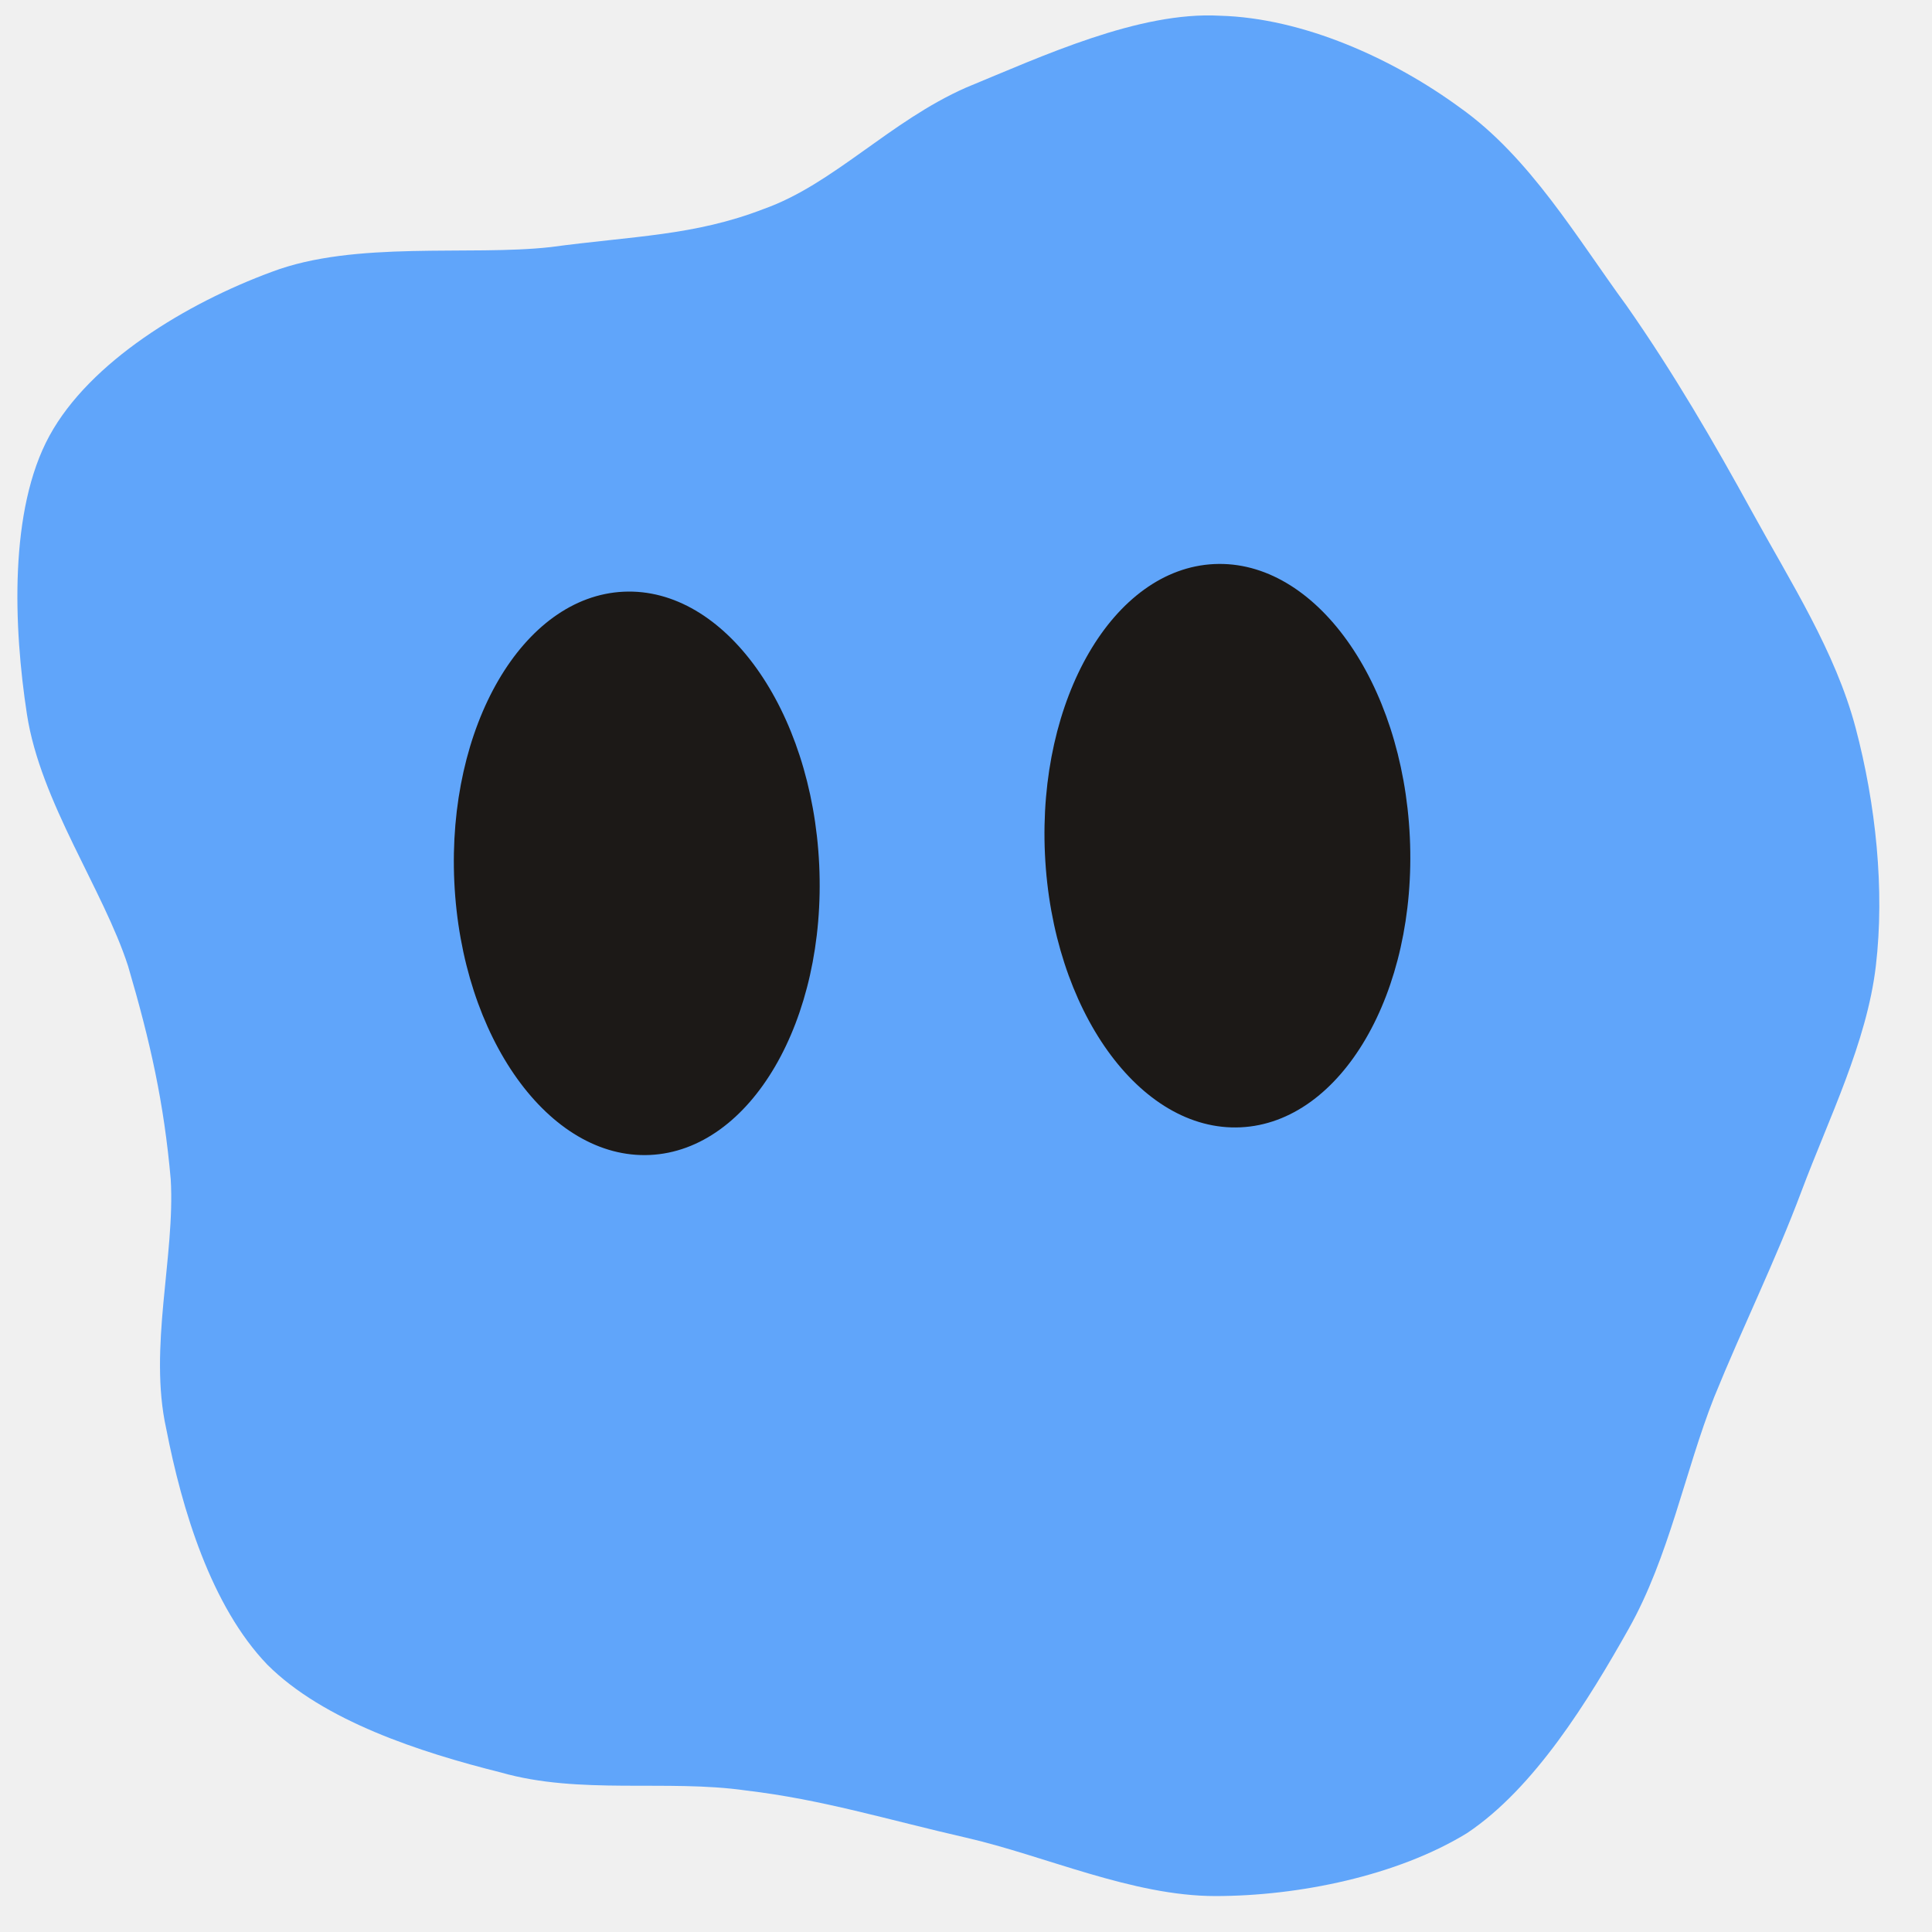
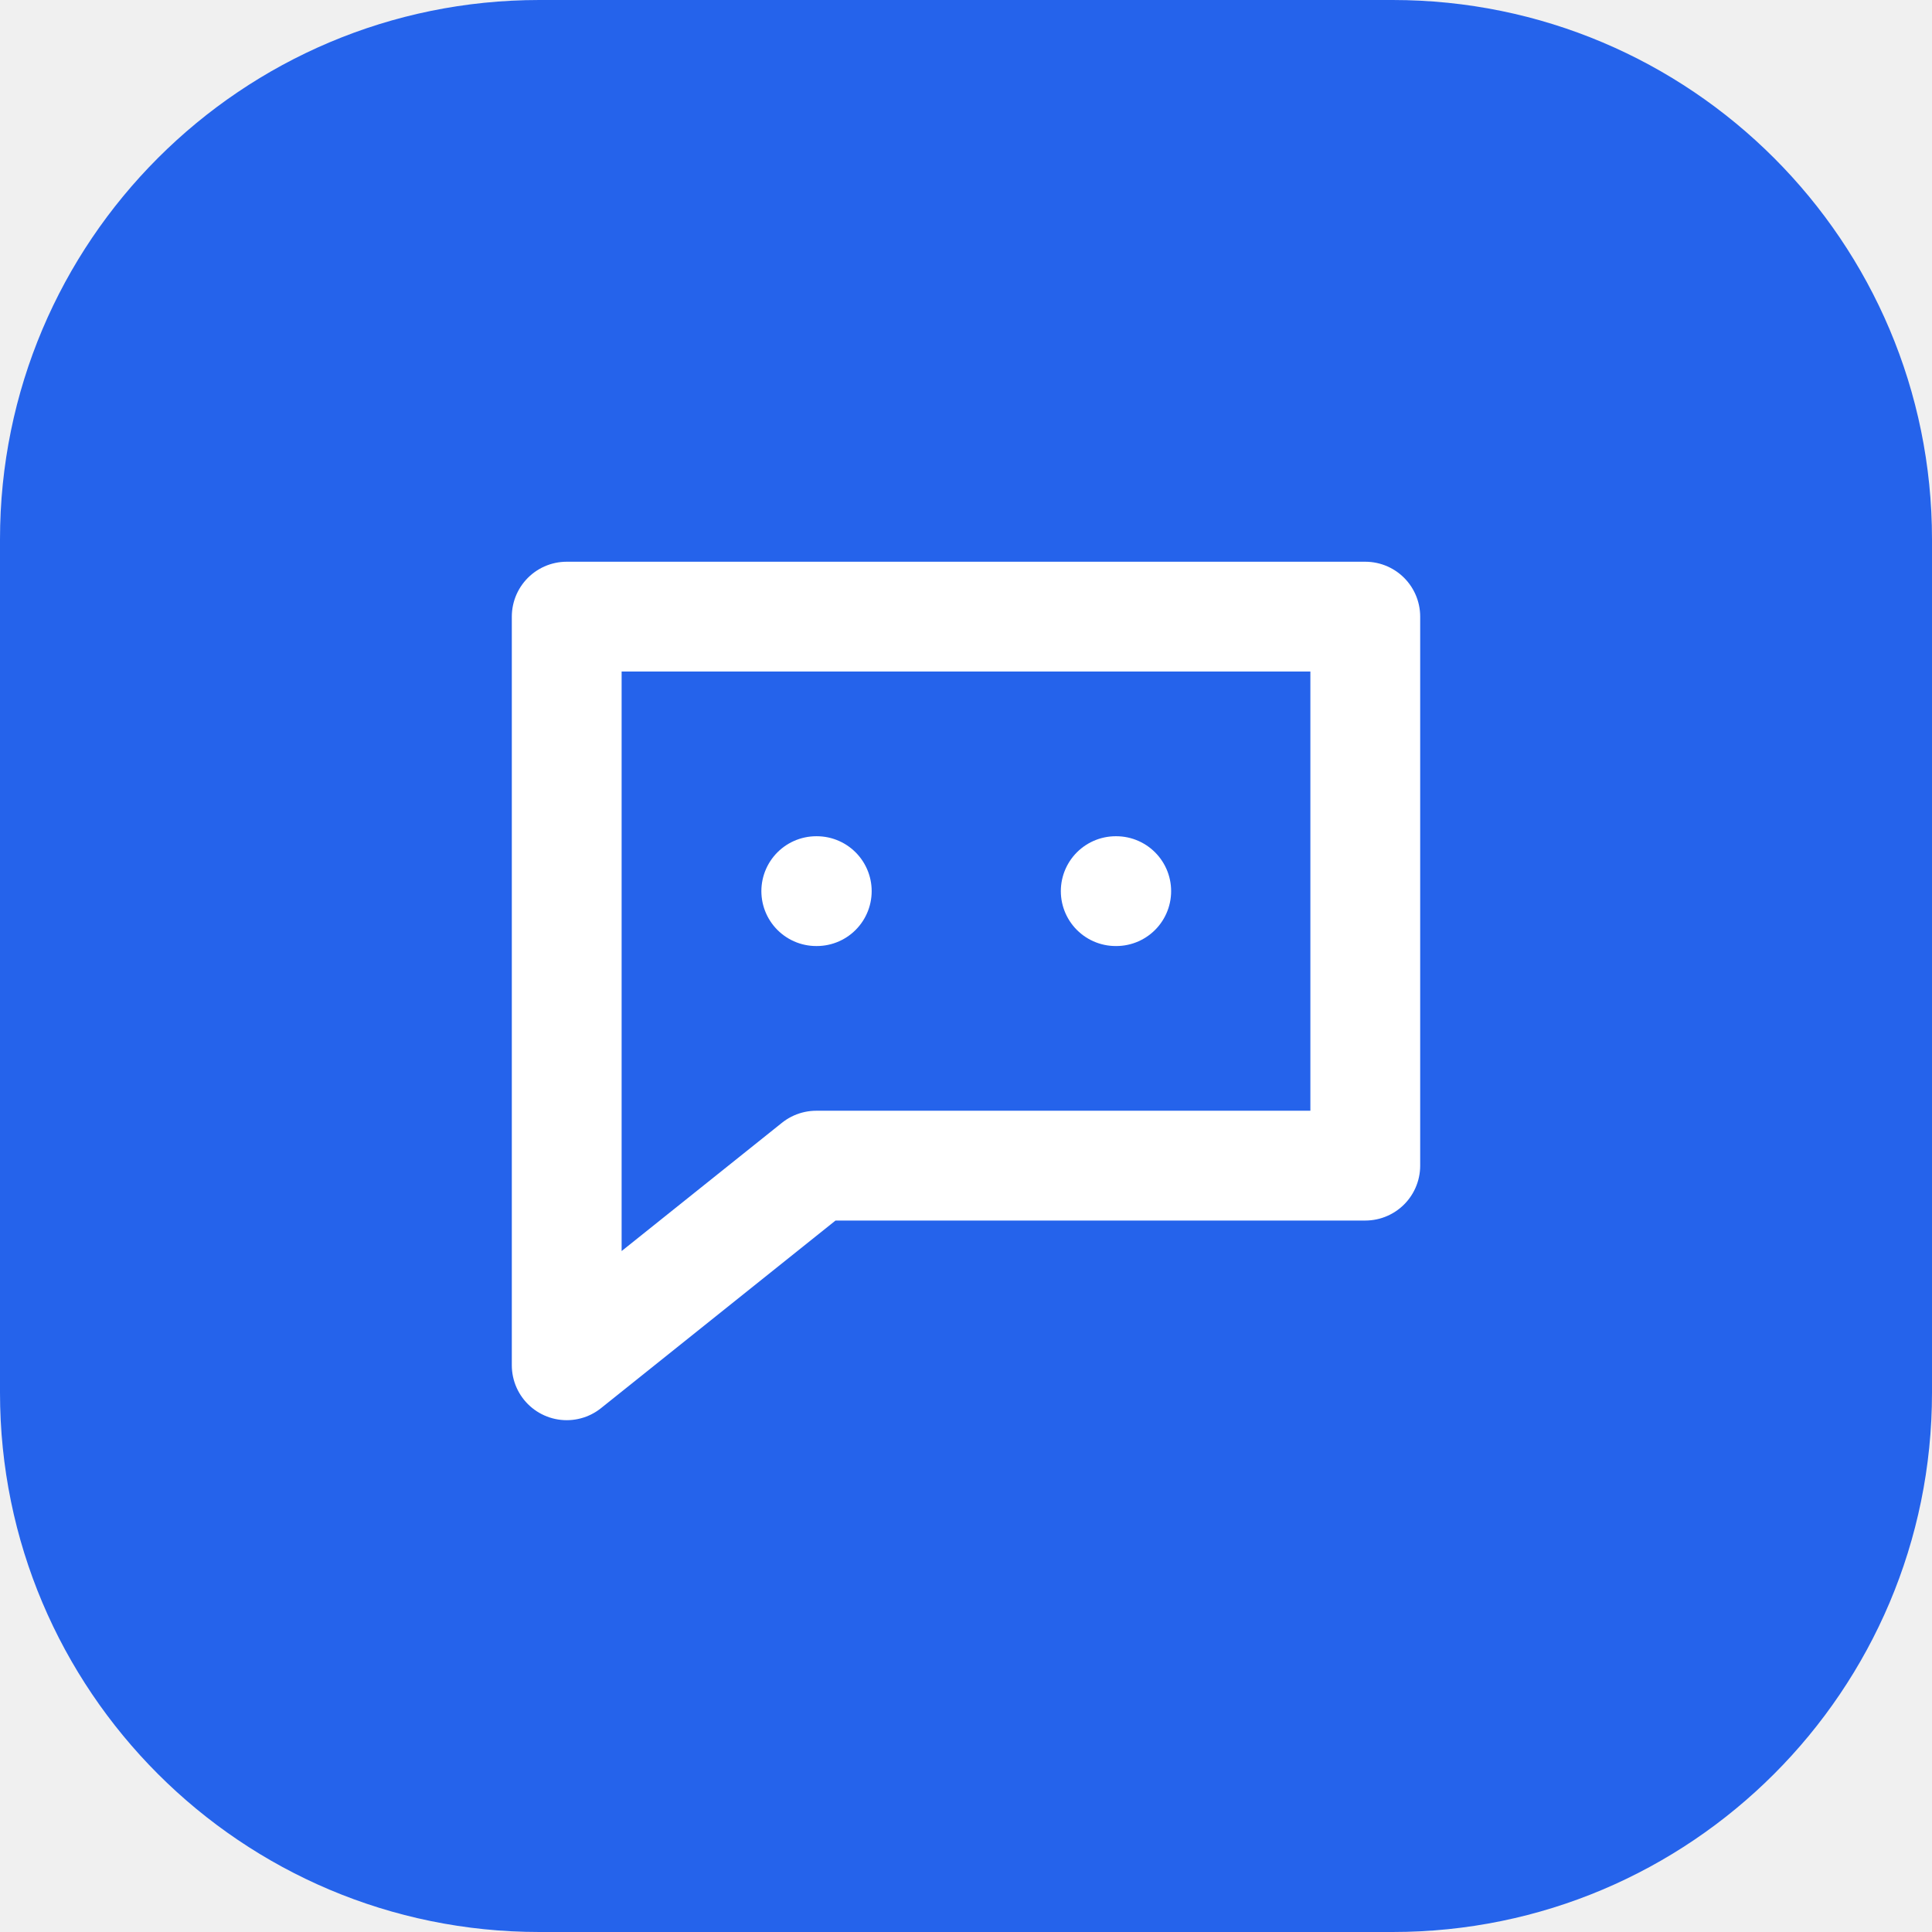
- <svg xmlns="http://www.w3.org/2000/svg" viewBox="7 7 86 86">
-   <path d="M 90.5 50.0 C 90.1 53.4 88.4 56.8 87.2 60.0 C 86.0 63.2 84.6 66.0 83.3 69.2 C 82.0 72.5 81.3 76.3 79.5 79.5 C 77.7 82.7 75.3 86.6 72.3 88.6 C 69.2 90.5 64.8 91.4 61.1 91.4 C 57.4 91.4 53.5 89.6 50.0 88.8 C 46.5 88.0 43.6 87.1 40.2 86.7 C 36.7 86.2 32.8 86.9 29.3 85.9 C 25.7 85.0 21.4 83.6 18.9 81.1 C 16.4 78.5 15.1 74.2 14.4 70.6 C 13.6 67.0 14.8 62.9 14.6 59.5 C 14.3 56.1 13.7 53.4 12.7 50.0 C 11.6 46.6 8.8 42.7 8.2 38.8 C 7.6 34.9 7.4 29.7 9.2 26.4 C 11.0 23.1 15.3 20.5 19.1 19.1 C 22.8 17.7 27.9 18.4 31.5 18.0 C 35.2 17.5 37.9 17.5 41.0 16.3 C 44.1 15.2 46.6 12.4 50.0 10.9 C 53.4 9.5 57.7 7.5 61.3 7.7 C 65.0 7.8 69.0 9.6 72.0 11.8 C 75.1 14.0 77.2 17.6 79.4 20.6 C 81.5 23.6 83.3 26.7 85.0 29.8 C 86.7 32.9 88.7 36.0 89.6 39.4 C 90.5 42.8 90.9 46.6 90.5 50.0 Z" fill="#60a5fa" />
-   <g transform="translate(48.49 45.26) rotate(-2.68)">
-     <ellipse cx="-13.16" rx="8.13" ry="12.55" fill="#1c1917" />
-     <ellipse cx="13.16" rx="8.13" ry="12.55" fill="#1c1917" />
+ <svg xmlns="http://www.w3.org/2000/svg" viewBox="0 0 24 24">
+   <rect width="24" height="24" rx="6.7" fill="#2563eb" />
+   <g transform="translate(4.56 4.56) scale(0.62)" fill="none" stroke="#fff" stroke-width="2.2" stroke-linecap="round" stroke-linejoin="round">
+     <path d="M4 5h16v11H9l-5 4z M9 10.5h.01 M15 10.5h.01" />
  </g>
</svg>
